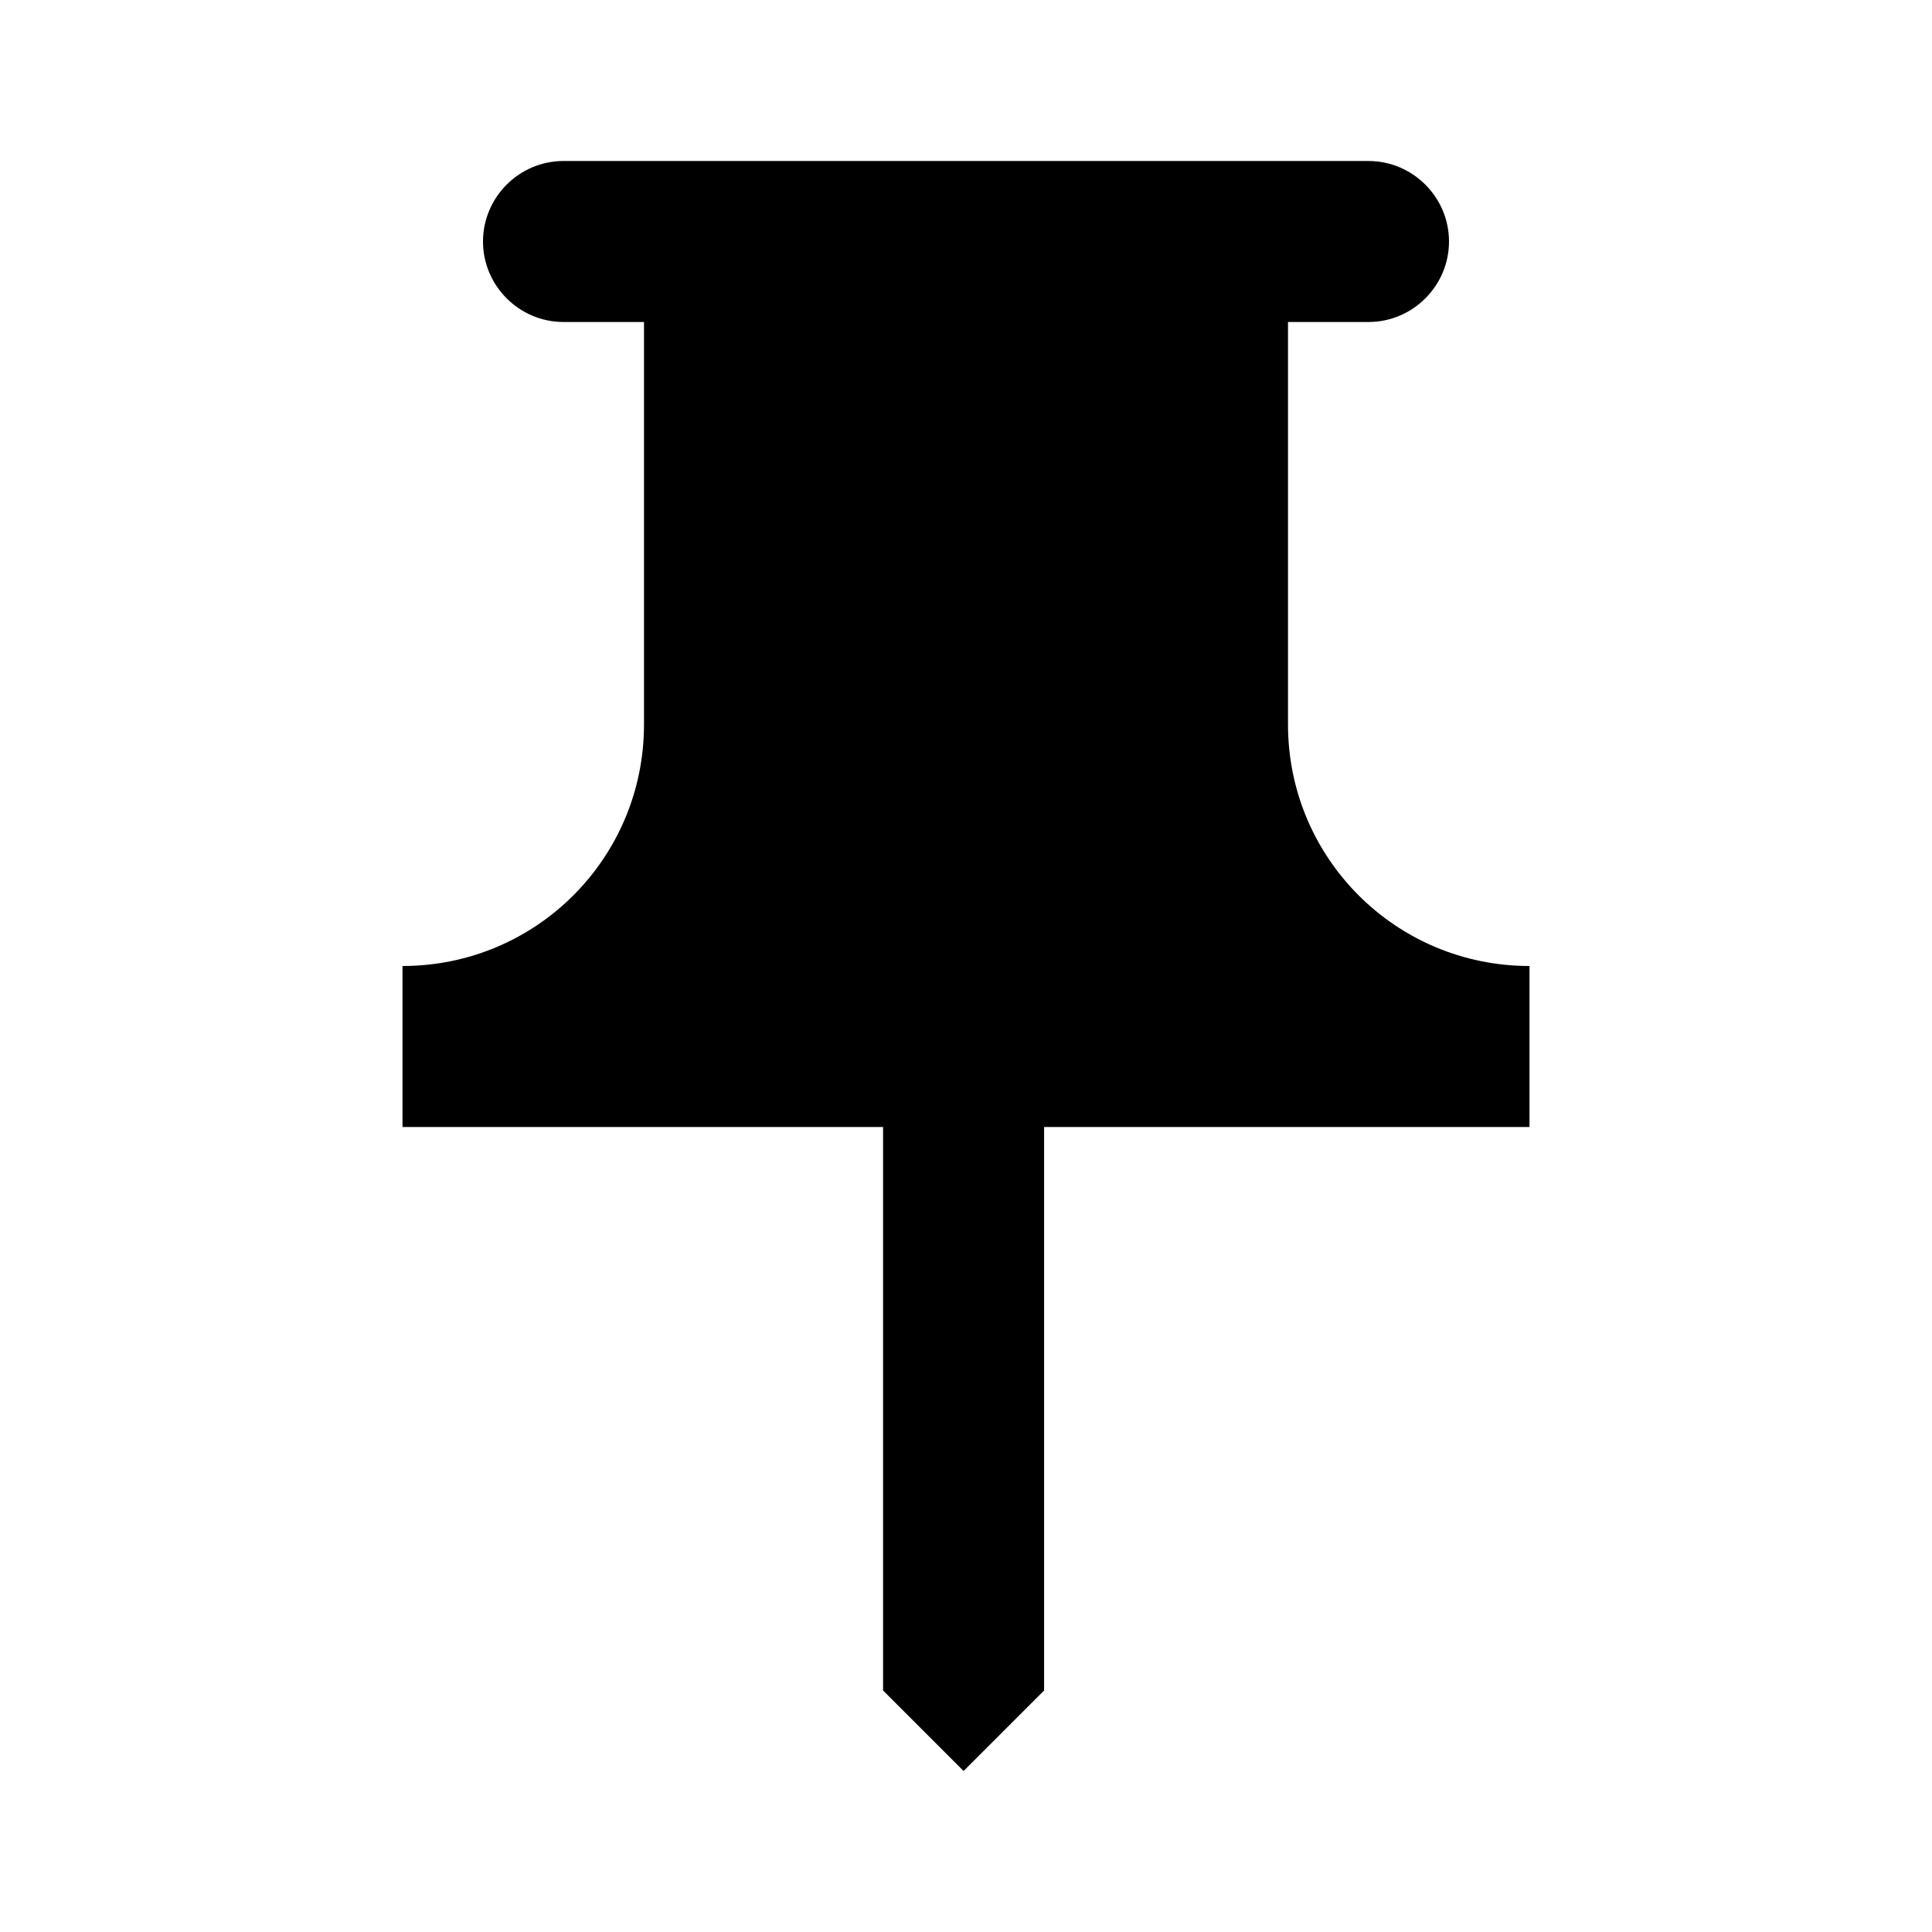
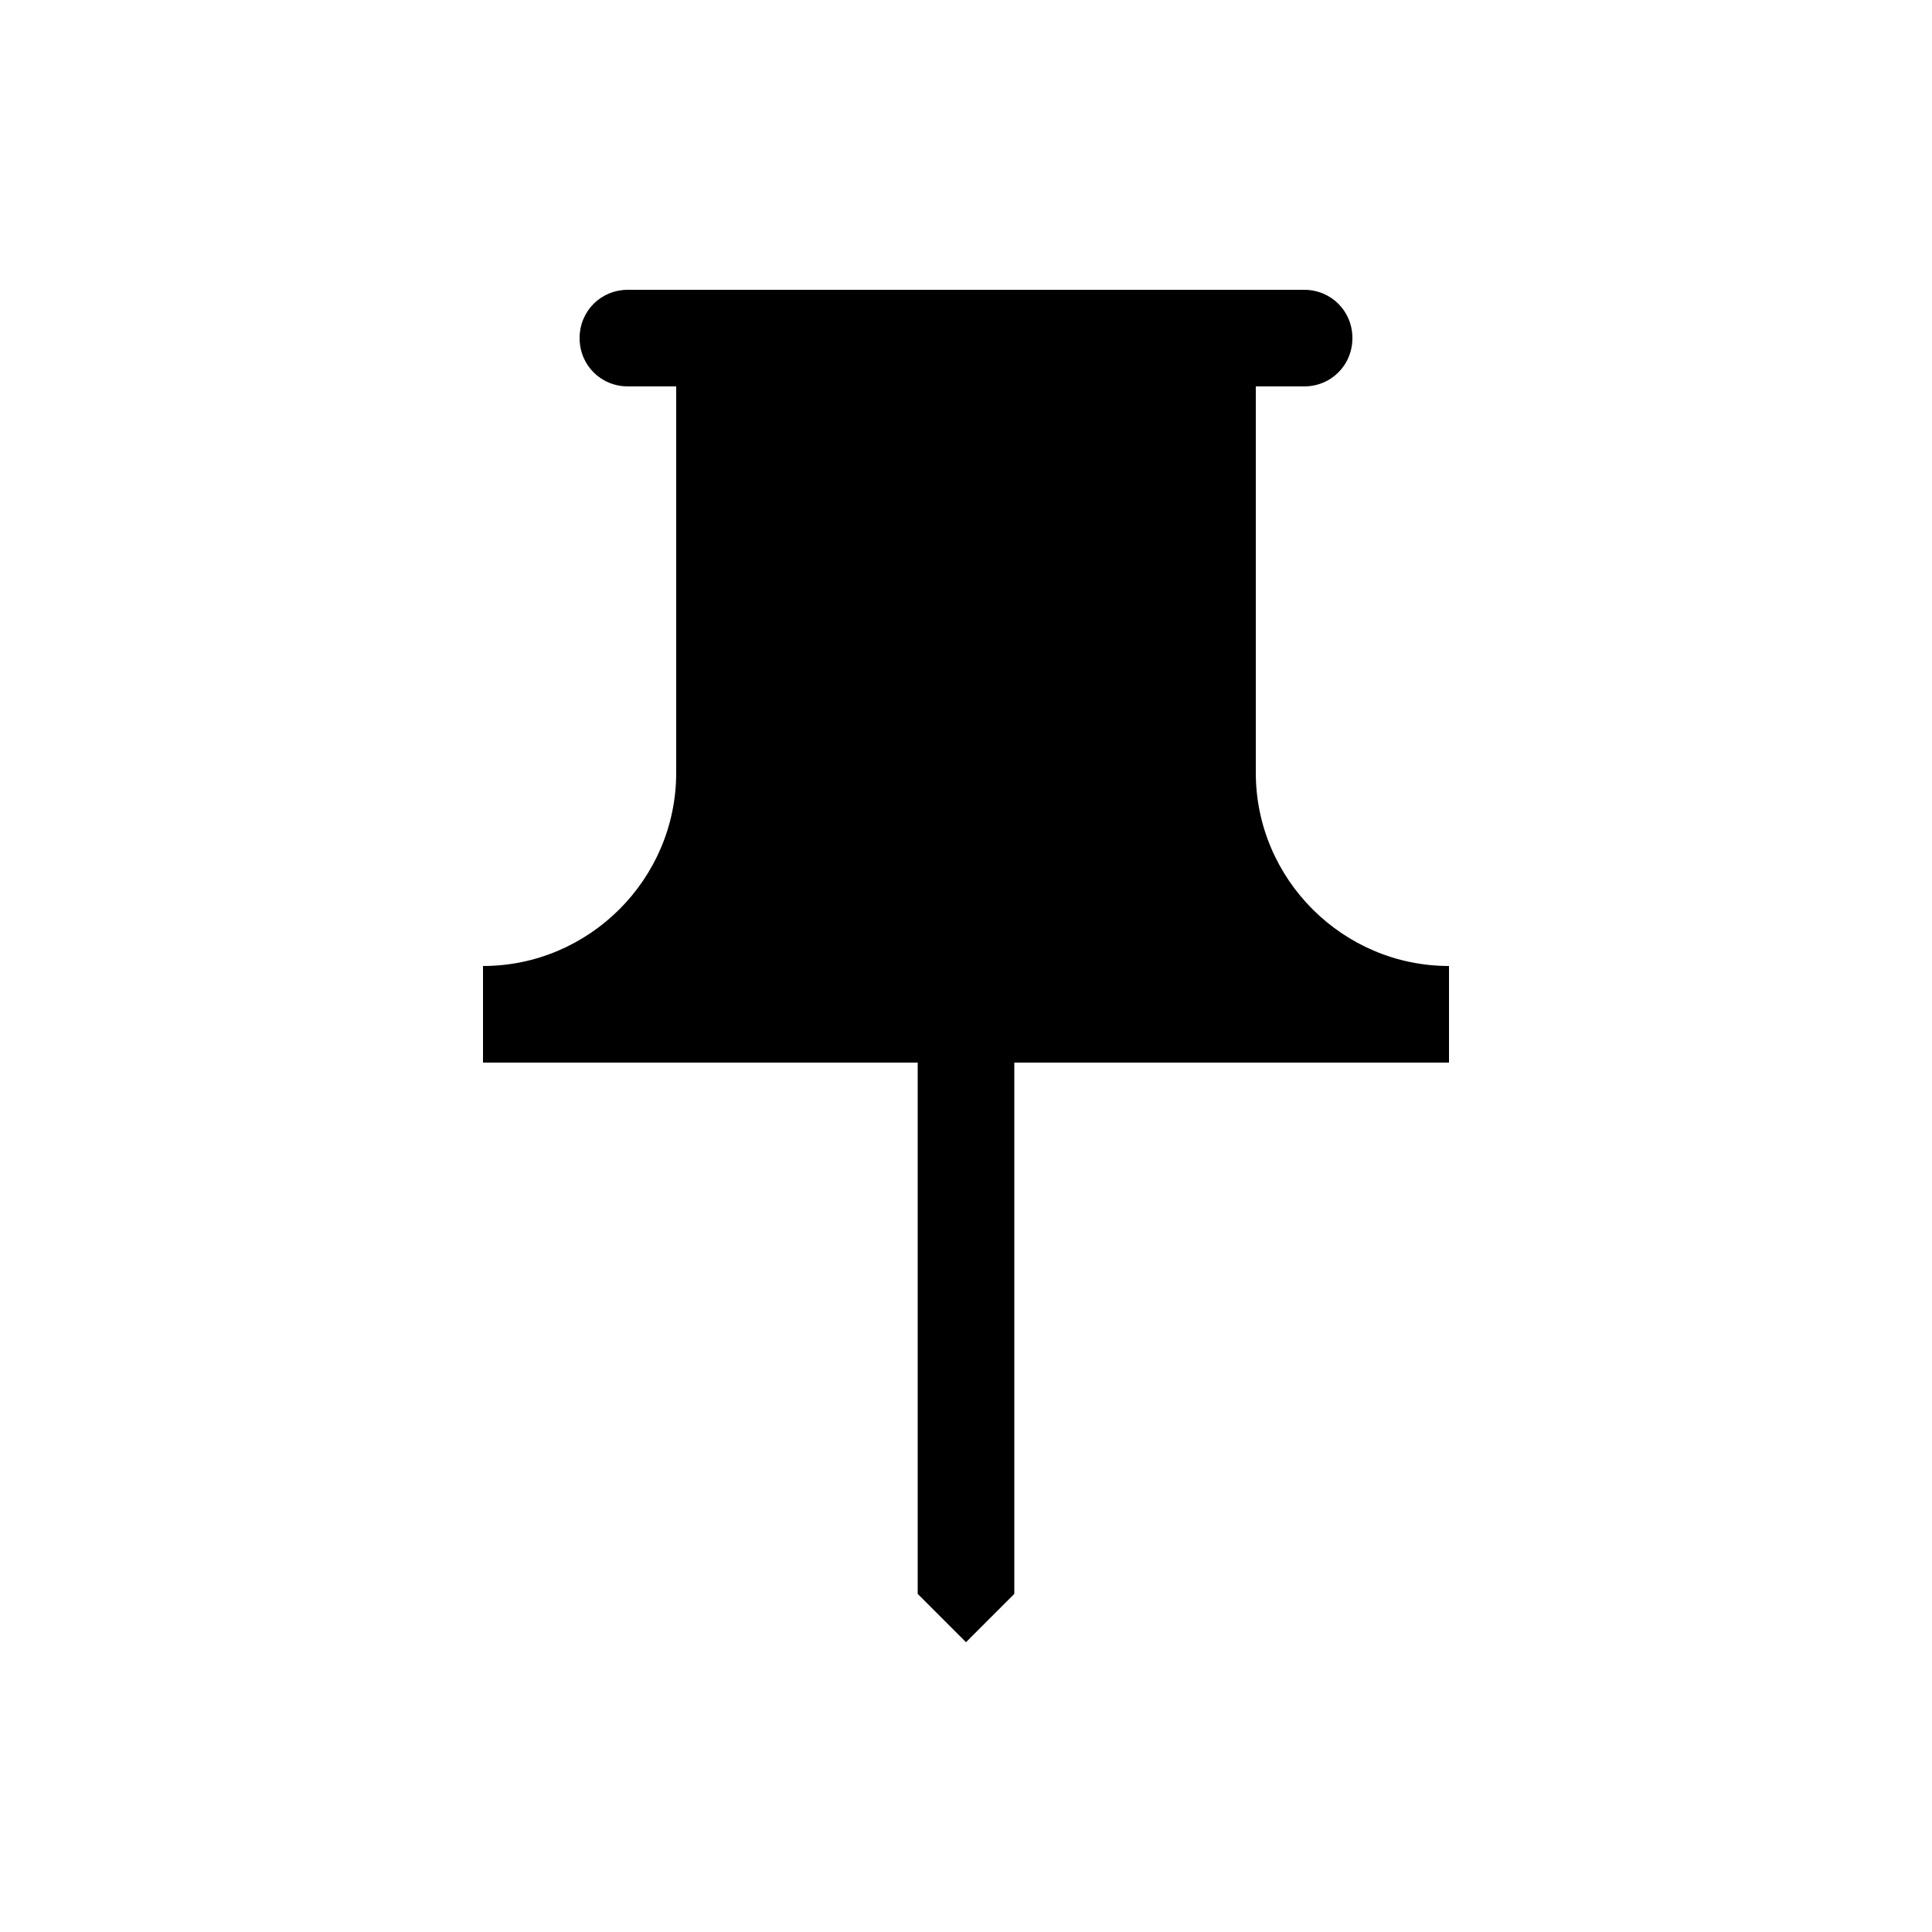
- <svg xmlns="http://www.w3.org/2000/svg" enable-background="new 0 0 24 24" height="24" viewBox="0 0 24 24" width="24">
+ <svg xmlns="http://www.w3.org/2000/svg" enable-background="new 0 0 20 20" height="20" viewBox="0 0 20 20" width="20">
  <g>
-     <rect fill="none" height="24" width="24" />
+     <rect fill="none" height="20" width="20" />
  </g>
  <g>
-     <path d="M16,9V4l1,0c0.55,0,1-0.45,1-1v0c0-0.55-0.45-1-1-1H7C6.45,2,6,2.45,6,3v0 c0,0.55,0.45,1,1,1l1,0v5c0,1.66-1.34,3-3,3h0v2h5.97v7l1,1l1-1v-7H19v-2h0C17.34,12,16,10.66,16,9z" fill-rule="evenodd" />
+     <g>
+       <path d="M15,10c-1.1,0-2-0.9-2-2V4h0.5C13.78,4,14,3.78,14,3.5C14,3.22,13.78,3,13.5,3h-7C6.22,3,6,3.22,6,3.5 C6,3.78,6.22,4,6.5,4H7v4c0,1.1-0.9,2-2,2v1h4.5v5.5L10,17l0.5-0.5V11H15V10z" />
+     </g>
  </g>
</svg>
